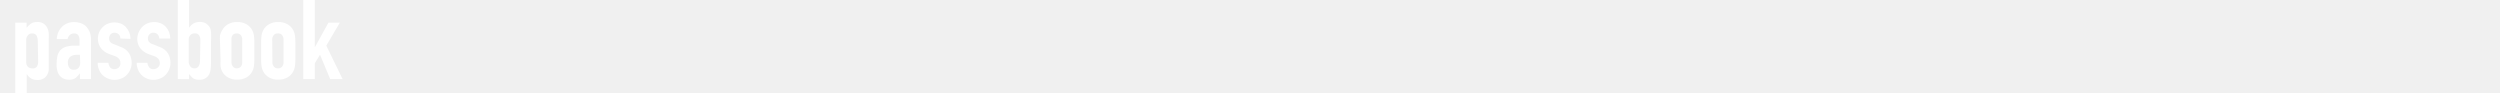
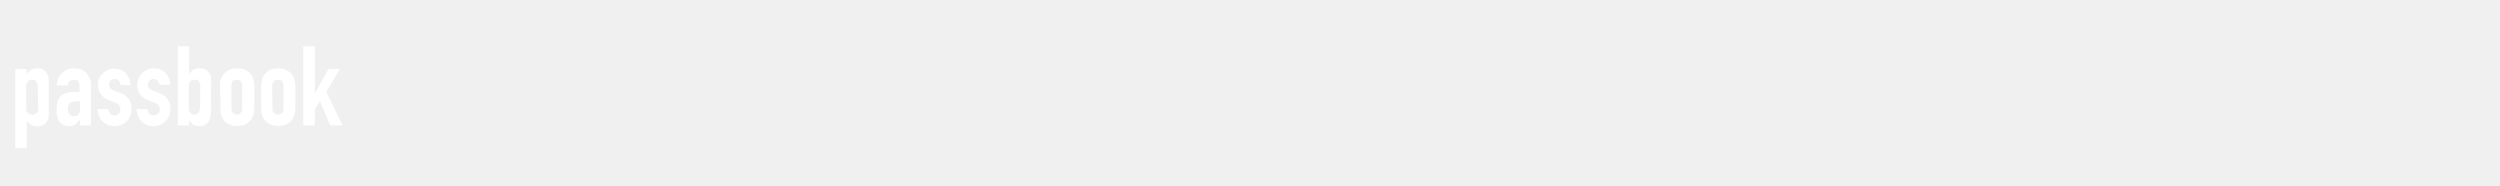
- <svg xmlns="http://www.w3.org/2000/svg" version="1.1" id="Layer_1" x="0px" y="0px" width="270px" height="10px" viewBox="0 0 270 10" enable-background="new 0 0 270 10" xml:space="preserve">
+ <svg xmlns="http://www.w3.org/2000/svg" version="1.1" id="Layer_1" x="0px" y="0px" width="270px" height="20px" viewBox="0 0 270 10" enable-background="new 0 0 270 10" xml:space="preserve">
  <defs>
    <style>.cls-1{isolation:isolate;}.cls-2{fill:#fff;}</style>
  </defs>
  <g class="cls-1">
    <path class="cls-2" d="M1.65,11V2.45H2.87V3a2.81,2.81,0,0,1,.47-.45A1.13,1.13,0,0,1,4,2.38,1.11,1.11,0,0,1,5.1,3a1.55,1.55,0,0,1,.16.5,5.61,5.61,0,0,1,0,.81V6.58c0,.45,0,.77,0,1a1.17,1.17,0,0,1-.55.9,1.23,1.23,0,0,1-.7.16,1.35,1.35,0,0,1-.64-.16A1.53,1.53,0,0,1,2.89,8h0v3ZM4.08,4.43a1.21,1.21,0,0,0-.14-.6.51.51,0,0,0-.46-.22A.54.54,0,0,0,3,3.82a.8.8,0,0,0-.17.54V6.73A.68.68,0,0,0,3,7.2a.6.6,0,0,0,.44.18A.53.53,0,0,0,4,7.17a1,1,0,0,0,.12-.5Z" />
    <path class="cls-2" d="M8.63,8.54V7.91h0a2.24,2.24,0,0,1-.48.52,1.13,1.13,0,0,1-.69.18A1.39,1.39,0,0,1,7,8.54a1.09,1.09,0,0,1-.43-.24,1.32,1.32,0,0,1-.33-.49A2.33,2.33,0,0,1,6.11,7a4.89,4.89,0,0,1,.08-.91,1.51,1.51,0,0,1,.31-.65,1.44,1.44,0,0,1,.59-.38A3.19,3.19,0,0,1,8,4.93h.59V4.33a1,1,0,0,0-.13-.52A.52.52,0,0,0,8,3.61a.71.71,0,0,0-.44.15.78.78,0,0,0-.26.46H6.13A2,2,0,0,1,6.69,2.9a1.73,1.73,0,0,1,.57-.38A2,2,0,0,1,8,2.38a2.18,2.18,0,0,1,.72.12,1.71,1.71,0,0,1,.59.36,2,2,0,0,1,.38.6,2.18,2.18,0,0,1,.14.84V8.54Zm0-2.62-.34,0a1.2,1.2,0,0,0-.67.18.76.76,0,0,0-.29.68.89.89,0,0,0,.17.56A.55.55,0,0,0,8,7.53a.63.63,0,0,0,.49-.2.91.91,0,0,0,.17-.58Z" />
    <path class="cls-2" d="M13,4.16a.59.59,0,0,0-.2-.47.65.65,0,0,0-.42-.16.59.59,0,0,0-.45.19.66.66,0,0,0-.15.43.8.8,0,0,0,.08.33.85.85,0,0,0,.44.29l.71.29a1.73,1.73,0,0,1,.95.72,2,2,0,0,1,.26,1,1.85,1.85,0,0,1-.52,1.3,1.56,1.56,0,0,1-.58.39,1.88,1.88,0,0,1-2-.32,1.58,1.58,0,0,1-.4-.57,1.81,1.81,0,0,1-.17-.8h1.15a1.11,1.11,0,0,0,.17.47.56.56,0,0,0,.49.22.71.71,0,0,0,.47-.18A.59.59,0,0,0,13,6.8a.69.69,0,0,0-.13-.43,1.08,1.08,0,0,0-.48-.32l-.59-.21a2.08,2.08,0,0,1-.9-.64,1.66,1.66,0,0,1-.33-1,1.89,1.89,0,0,1,.14-.72,1.78,1.78,0,0,1,.4-.57,1.5,1.5,0,0,1,.56-.36,1.82,1.82,0,0,1,.7-.13,1.93,1.93,0,0,1,.69.13,1.6,1.6,0,0,1,.54.38,1.85,1.85,0,0,1,.36.57,1.82,1.82,0,0,1,.13.7Z" />
    <path class="cls-2" d="M17.2,4.16a.63.63,0,0,0-.2-.47.69.69,0,0,0-.43-.16.55.55,0,0,0-.44.19.62.62,0,0,0-.16.43.68.68,0,0,0,.09.33.81.81,0,0,0,.43.29l.72.29a1.7,1.7,0,0,1,.94.72,2,2,0,0,1,.26,1,1.85,1.85,0,0,1-.52,1.3,1.61,1.61,0,0,1-.57.39,1.81,1.81,0,0,1-.74.15,1.76,1.76,0,0,1-1.24-.47,1.61,1.61,0,0,1-.41-.57,2,2,0,0,1-.17-.8h1.15a1.12,1.12,0,0,0,.18.47.53.53,0,0,0,.48.22.72.72,0,0,0,.48-.18.59.59,0,0,0,.21-.48.69.69,0,0,0-.14-.43,1,1,0,0,0-.48-.32l-.58-.21a2.06,2.06,0,0,1-.91-.64,1.66,1.66,0,0,1-.33-1A1.89,1.89,0,0,1,15,3.44a1.78,1.78,0,0,1,.4-.57,1.58,1.58,0,0,1,.56-.36,1.82,1.82,0,0,1,.7-.13,1.93,1.93,0,0,1,.69.13,1.75,1.75,0,0,1,.55.38,1.85,1.85,0,0,1,.36.57,2,2,0,0,1,.13.7Z" />
    <path class="cls-2" d="M19.2,8.54V0h1.22V3h0a1.53,1.53,0,0,1,.48-.47,1.39,1.39,0,0,1,.65-.16,1.26,1.26,0,0,1,.69.16,1.35,1.35,0,0,1,.4.39,1.18,1.18,0,0,1,.15.51,7.72,7.72,0,0,1,0,1V6.73a5.56,5.56,0,0,1-.05.8,1.56,1.56,0,0,1-.15.5,1.12,1.12,0,0,1-1.07.58,1.15,1.15,0,0,1-.7-.18A3.79,3.79,0,0,1,20.42,8v.55Zm2.44-4.21a1,1,0,0,0-.13-.51A.5.5,0,0,0,21,3.61a.57.57,0,0,0-.44.18.66.66,0,0,0-.18.48V6.63a.83.83,0,0,0,.17.54.52.52,0,0,0,.45.21.49.49,0,0,0,.45-.22,1.11,1.11,0,0,0,.15-.6Z" />
    <path class="cls-2" d="M23.76,4.49a4.83,4.83,0,0,1,0-.68A1.55,1.55,0,0,1,24,3.26a1.59,1.59,0,0,1,.62-.64,1.84,1.84,0,0,1,1-.24,1.87,1.87,0,0,1,1,.24,1.59,1.59,0,0,1,.62.64,1.55,1.55,0,0,1,.18.55,4.83,4.83,0,0,1,.05.68v2a4.72,4.72,0,0,1-.05.68,1.55,1.55,0,0,1-.18.55,1.59,1.59,0,0,1-.62.64,1.87,1.87,0,0,1-1,.24,1.84,1.84,0,0,1-1-.24A1.59,1.59,0,0,1,24,7.73a1.55,1.55,0,0,1-.18-.55,4.72,4.72,0,0,1,0-.68ZM25,6.69a.72.72,0,0,0,.17.52.53.53,0,0,0,.43.17A.55.55,0,0,0,26,7.21a.72.72,0,0,0,.16-.52V4.3A.74.74,0,0,0,26,3.78a.55.55,0,0,0-.44-.17.53.53,0,0,0-.43.17A.74.74,0,0,0,25,4.3Z" />
    <path class="cls-2" d="M28.2,4.49a4.83,4.83,0,0,1,.05-.68,1.55,1.55,0,0,1,.18-.55,1.59,1.59,0,0,1,.62-.64,1.84,1.84,0,0,1,1-.24,1.87,1.87,0,0,1,1,.24,1.59,1.59,0,0,1,.62.64,1.55,1.55,0,0,1,.18.55,4.83,4.83,0,0,1,.05.68v2a4.72,4.72,0,0,1-.05.68,1.55,1.55,0,0,1-.18.55,1.59,1.59,0,0,1-.62.64,1.87,1.87,0,0,1-1,.24,1.84,1.84,0,0,1-1-.24,1.59,1.59,0,0,1-.62-.64,1.55,1.55,0,0,1-.18-.55,4.72,4.72,0,0,1-.05-.68Zm1.22,2.2a.72.72,0,0,0,.17.52.53.53,0,0,0,.43.17.55.55,0,0,0,.44-.17.72.72,0,0,0,.16-.52V4.3a.74.74,0,0,0-.16-.52A.55.55,0,0,0,30,3.61a.53.53,0,0,0-.43.17.74.74,0,0,0-.17.52Z" />
    <path class="cls-2" d="M32.75,8.54V0H34V5.11h0l1.47-2.66H36.7L35.24,4.93,37,8.54H35.66l-1.1-2.63L34,6.83V8.54Z" />
  </g>
</svg>
